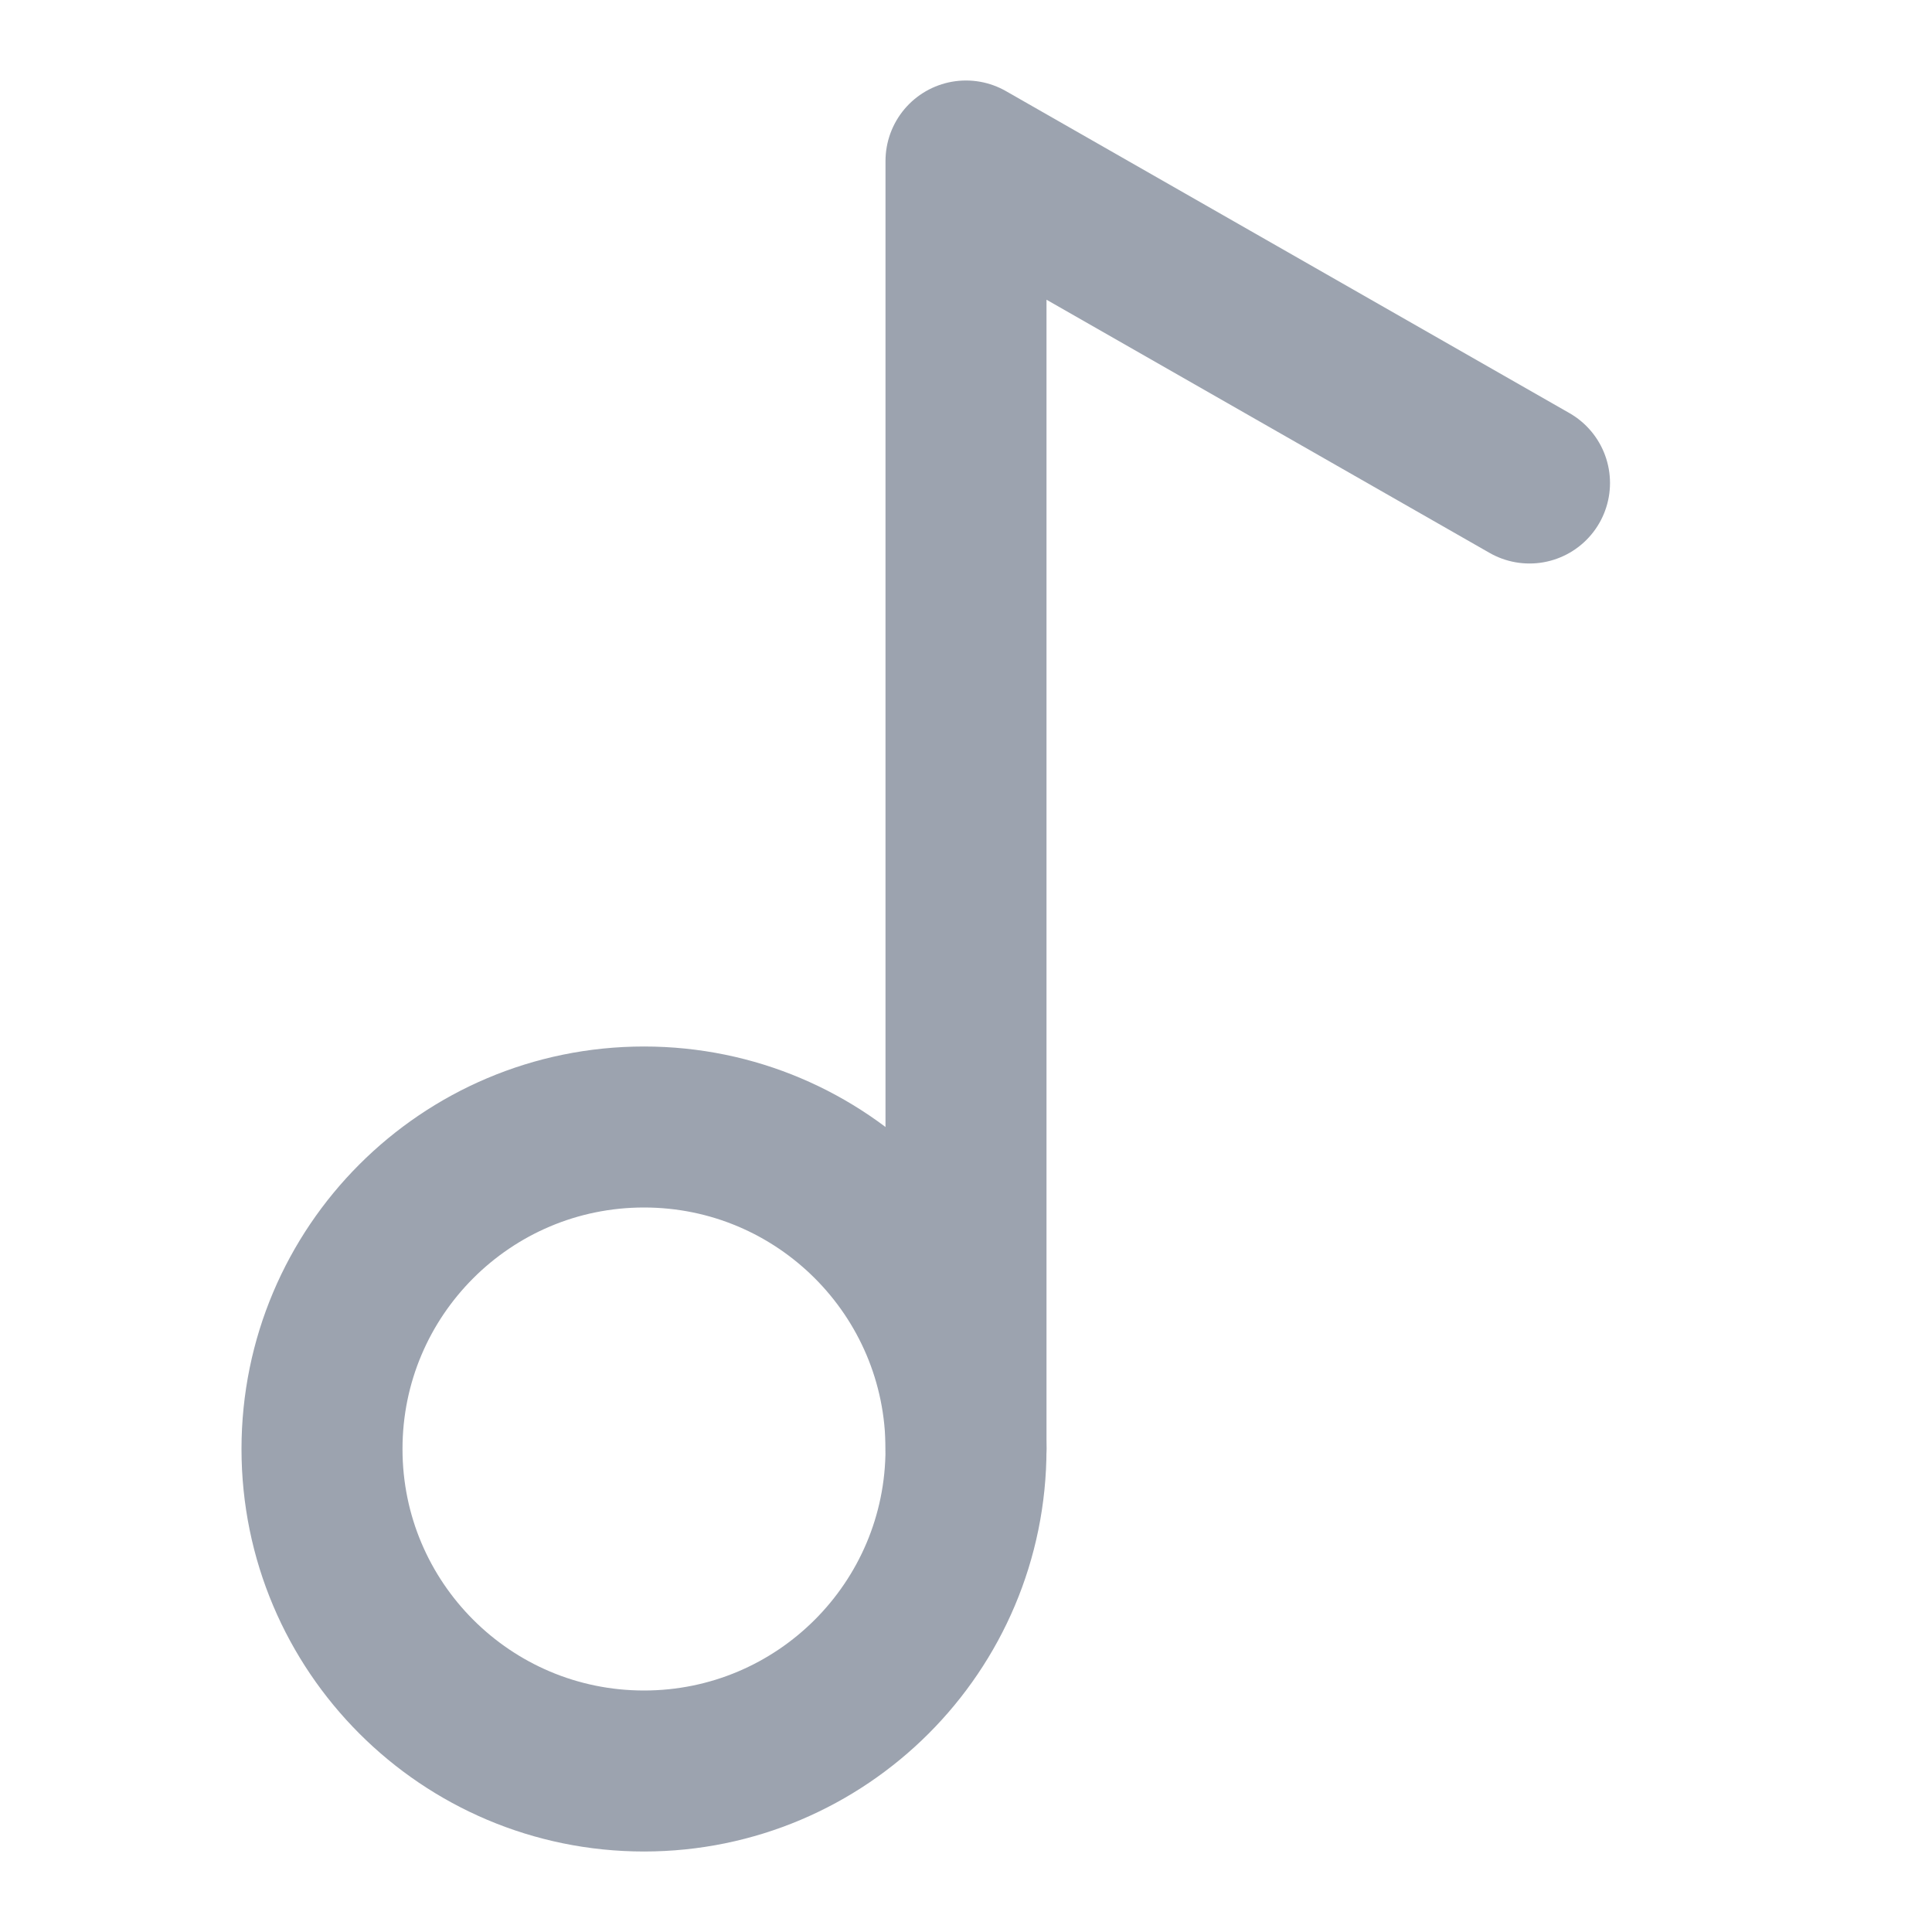
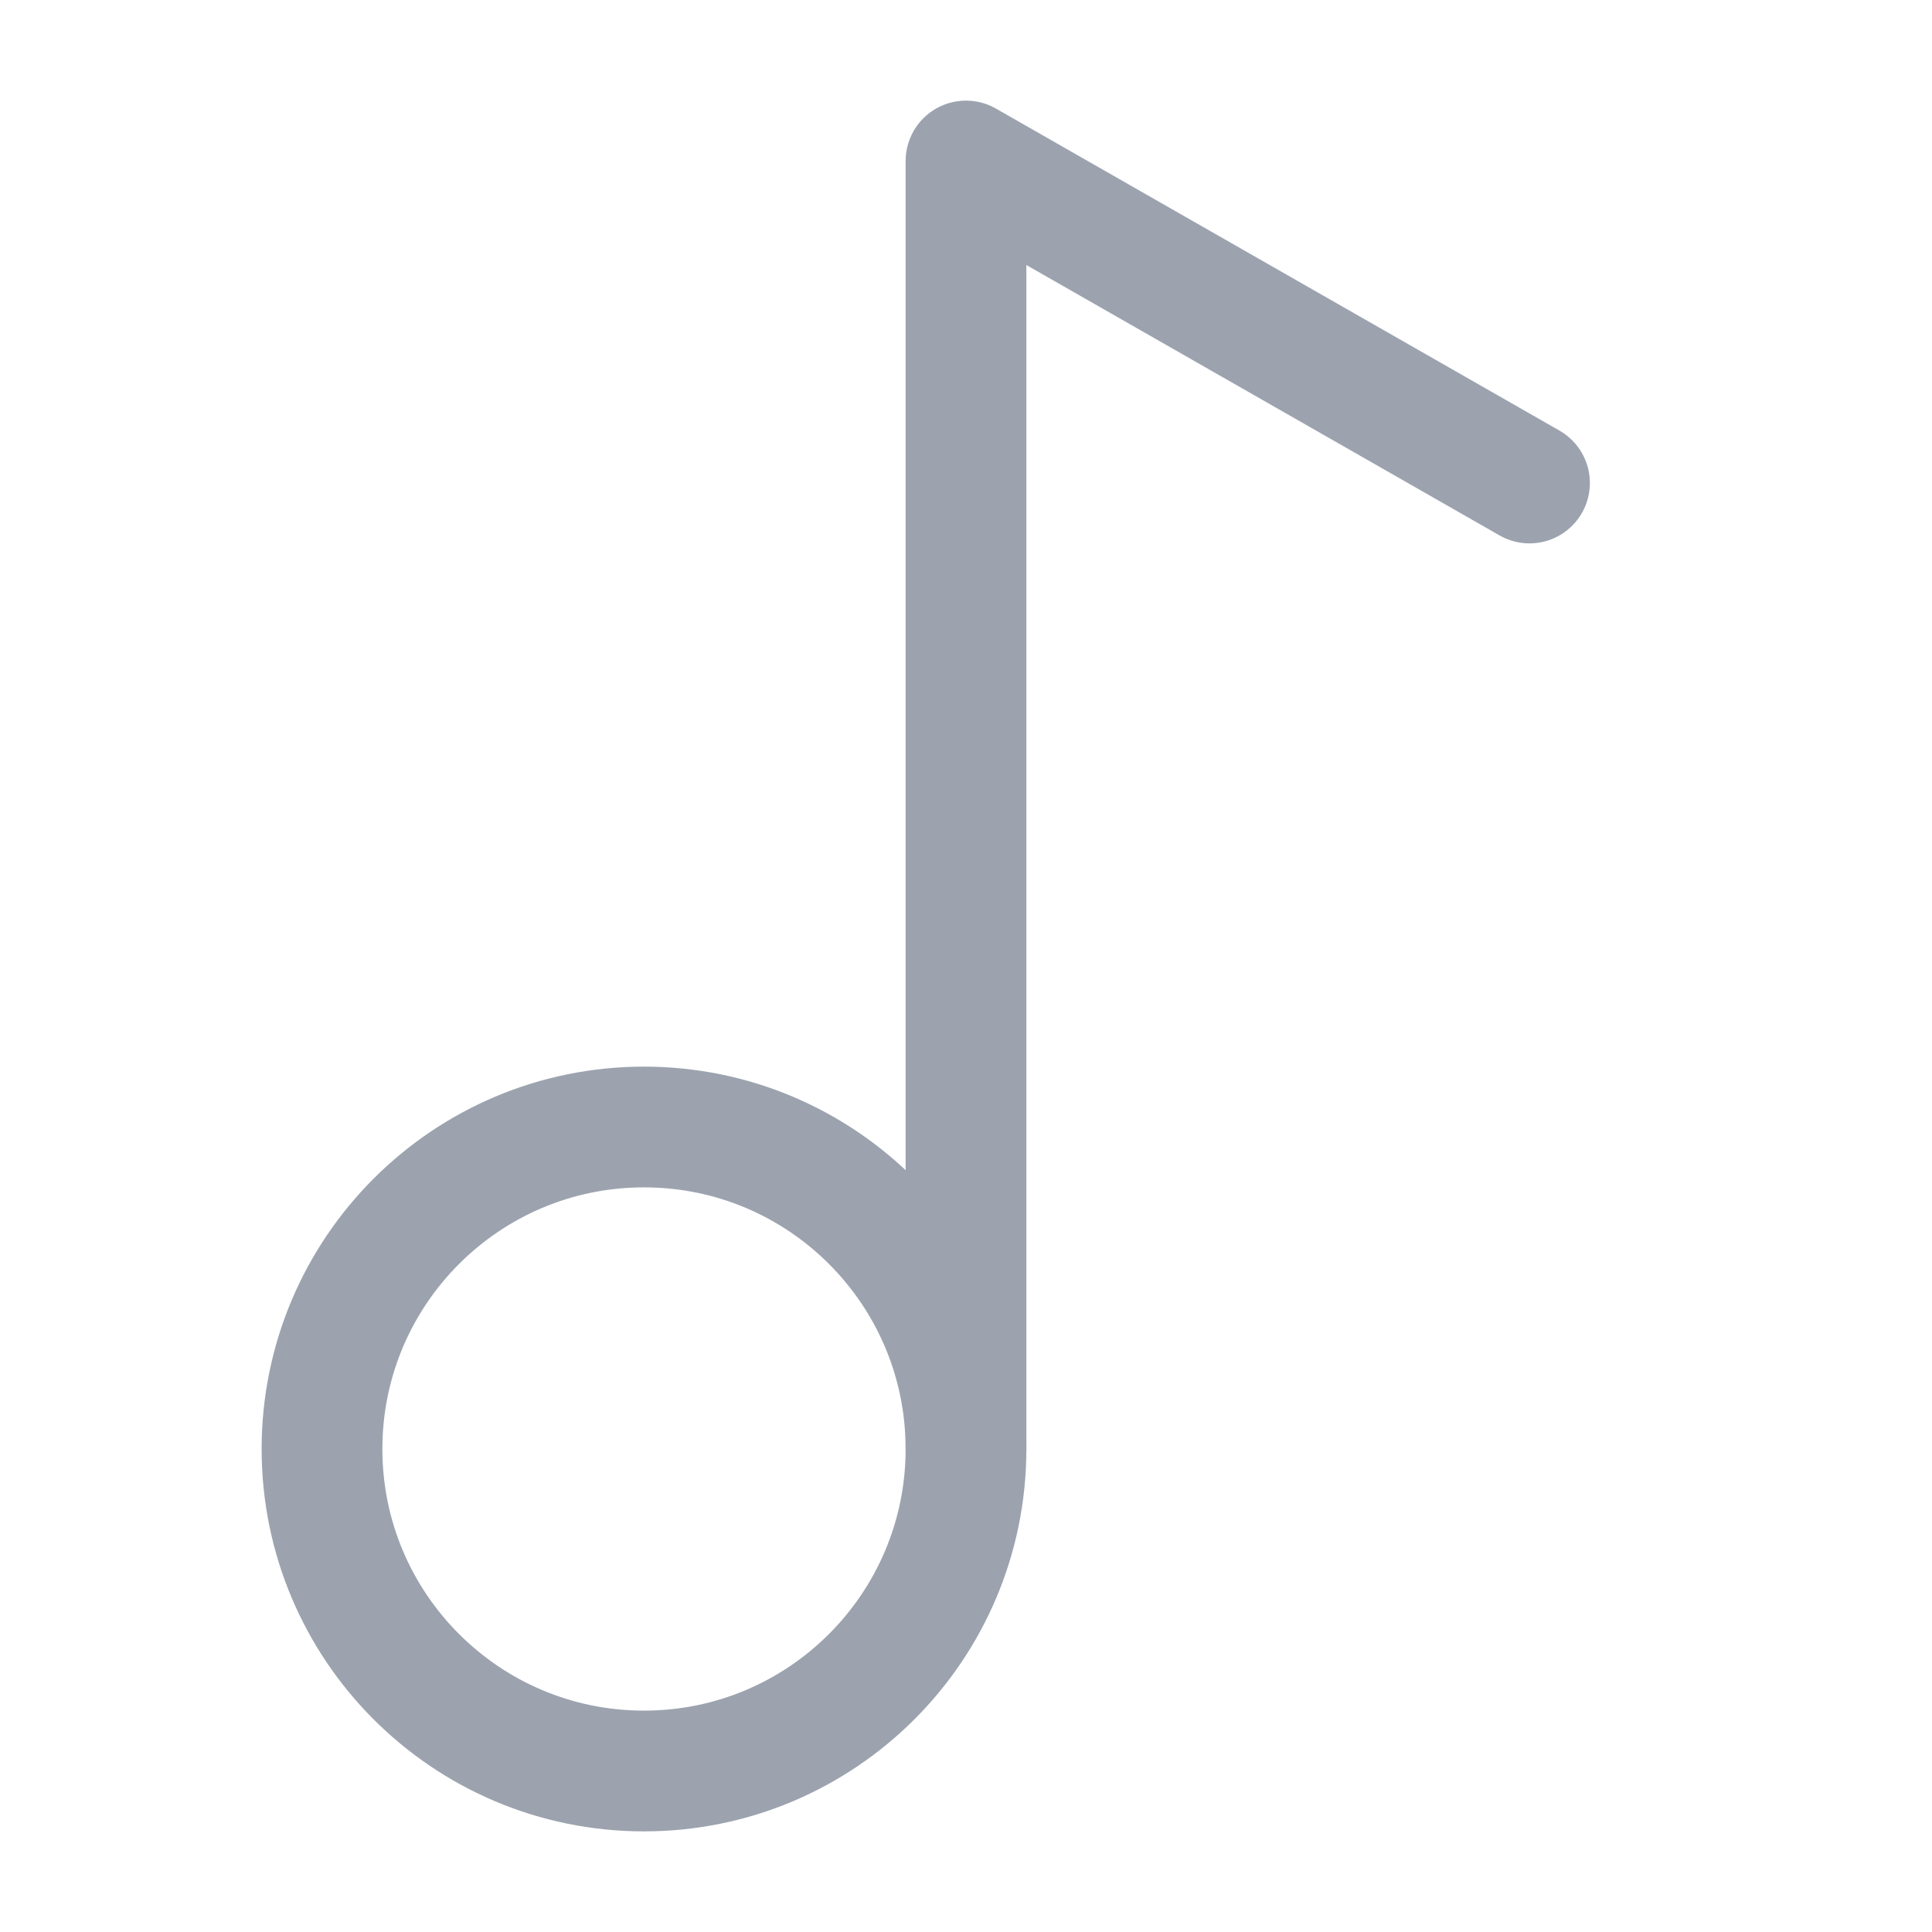
- <svg xmlns="http://www.w3.org/2000/svg" width="24" height="24" viewBox="0 0 24 24" fill="none" stroke="#9ca3af" stroke-width="2" stroke-linecap="round" stroke-linejoin="round" class="lucide lucide-music-2">
+ <svg xmlns="http://www.w3.org/2000/svg" width="24" height="24" viewBox="0 0 24 24" fill="none" stroke="#9ca3af" stroke-width="1.5" stroke-linecap="round" stroke-linejoin="round" class="lucide lucide-music-2">
  <circle cx="8" cy="18" r="4" />
  <path d="M12 18V2l7 4" />
</svg>
